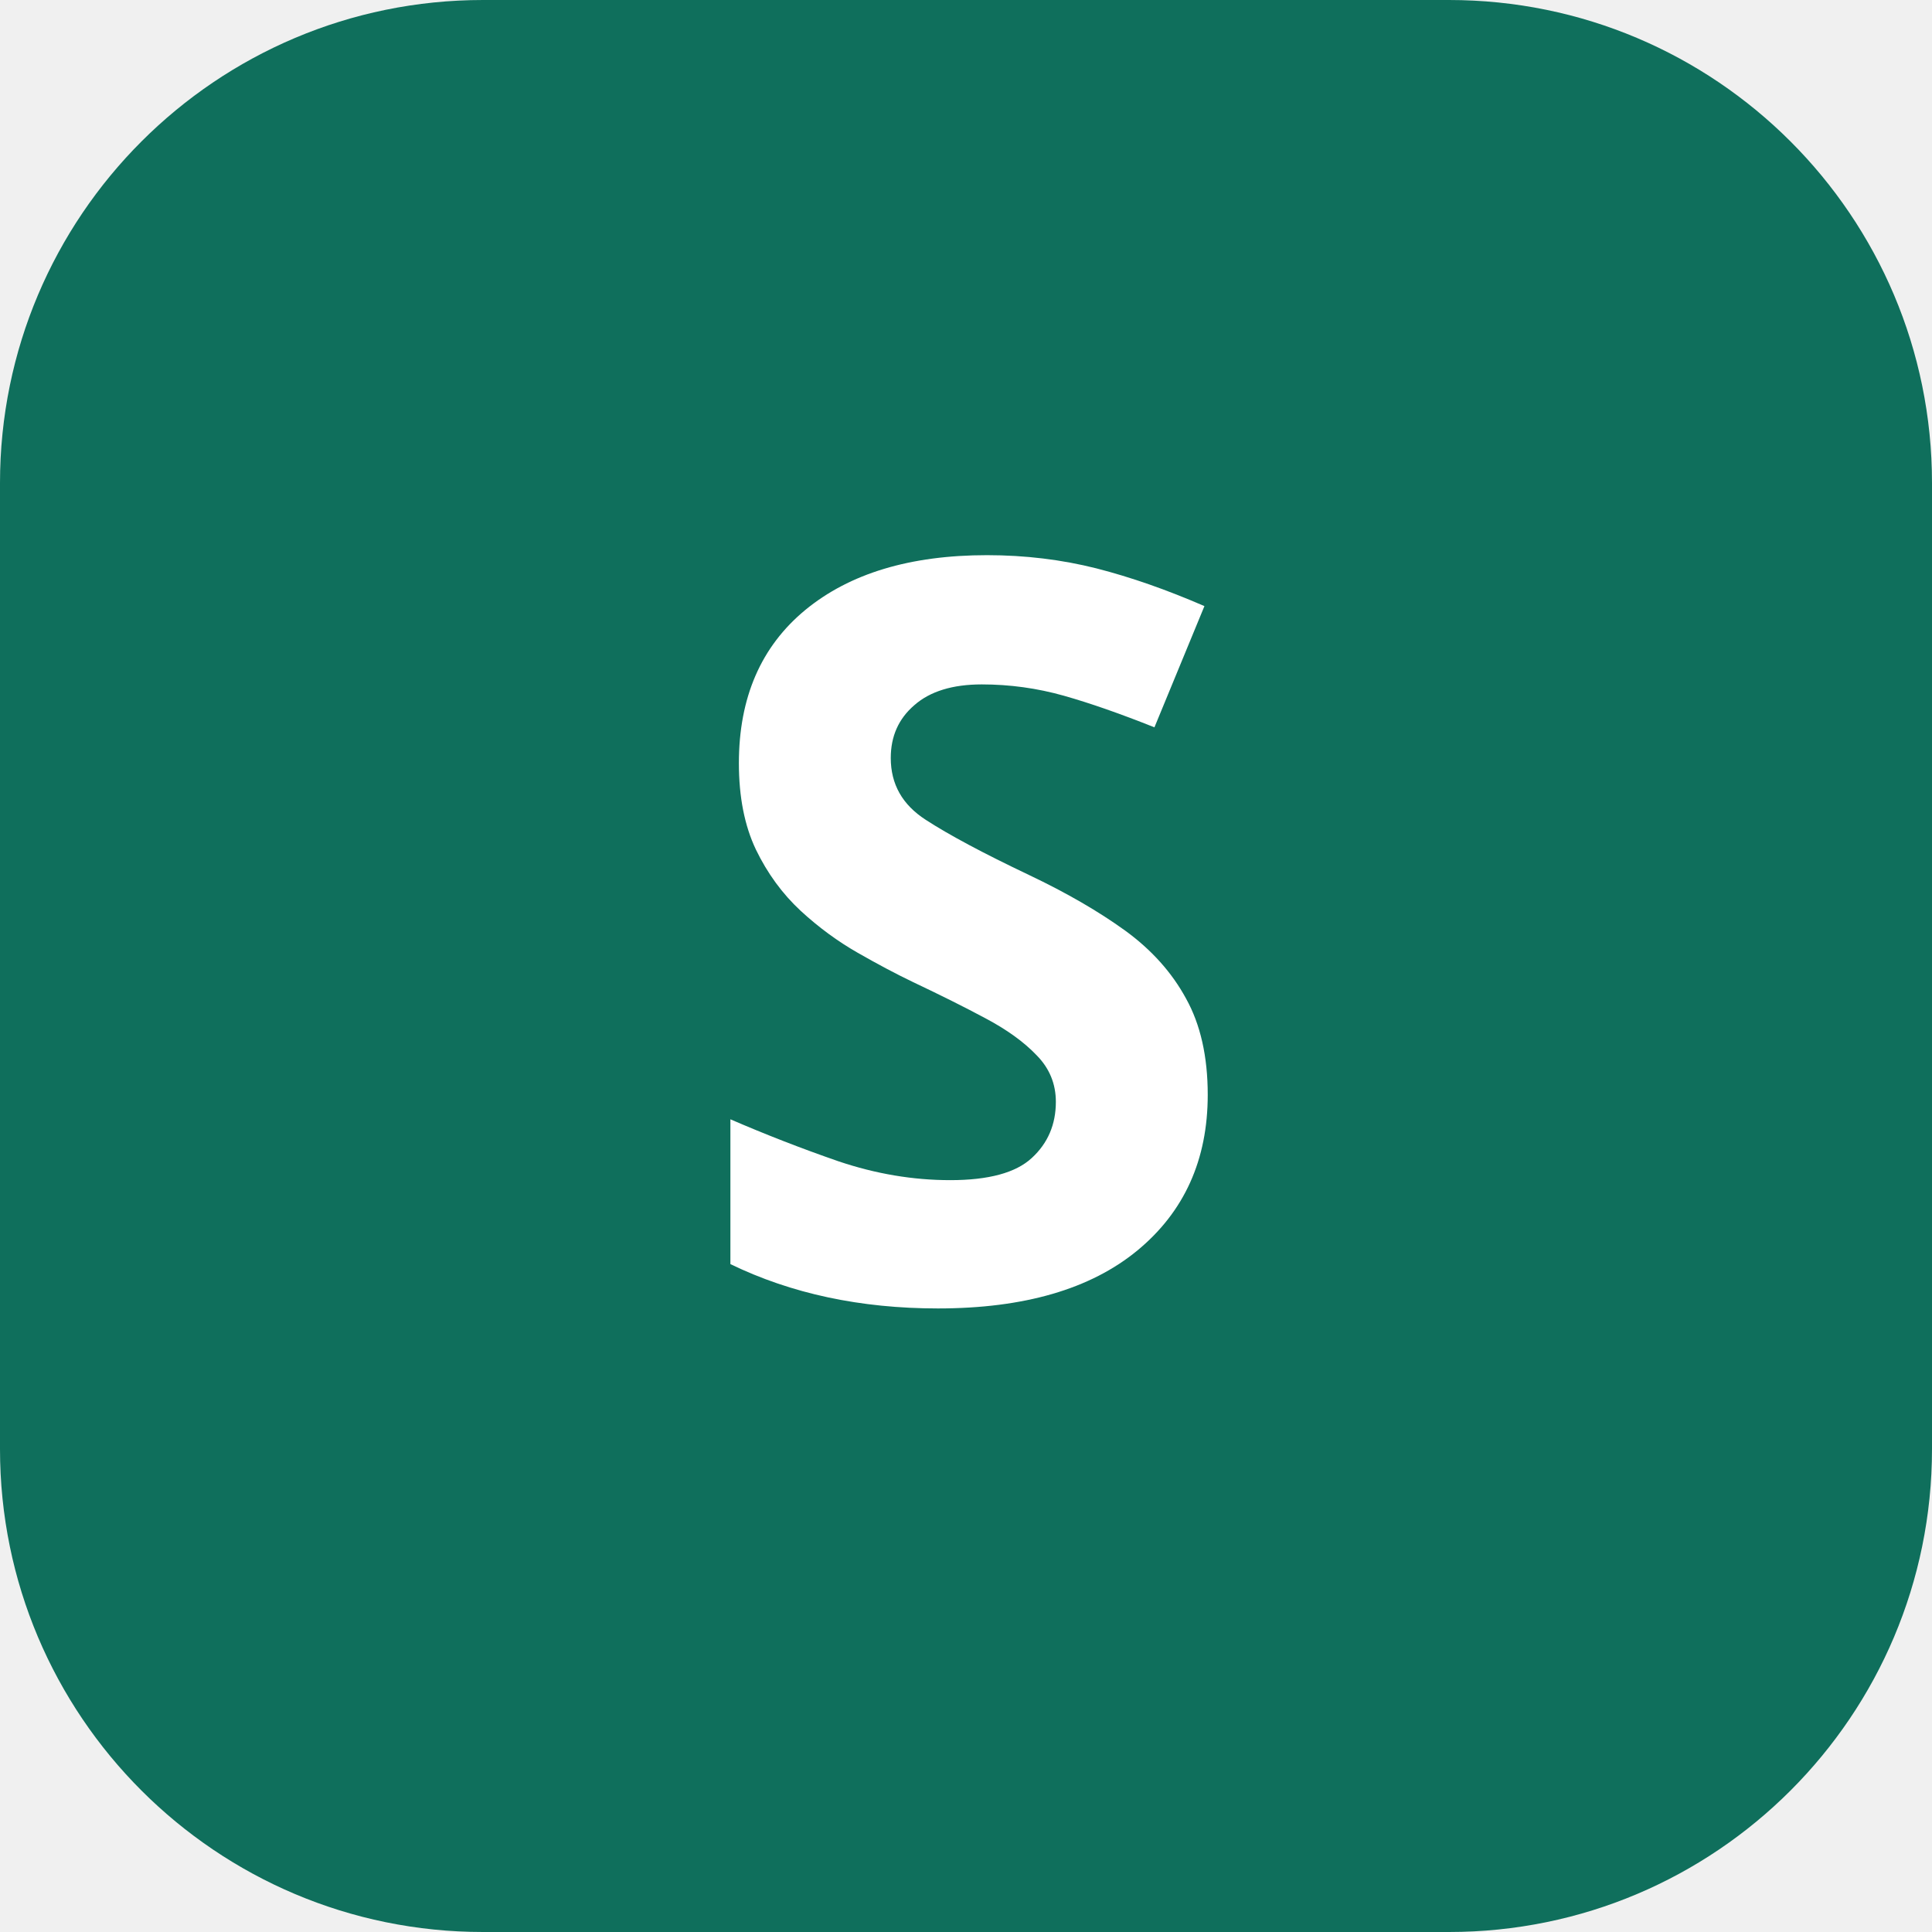
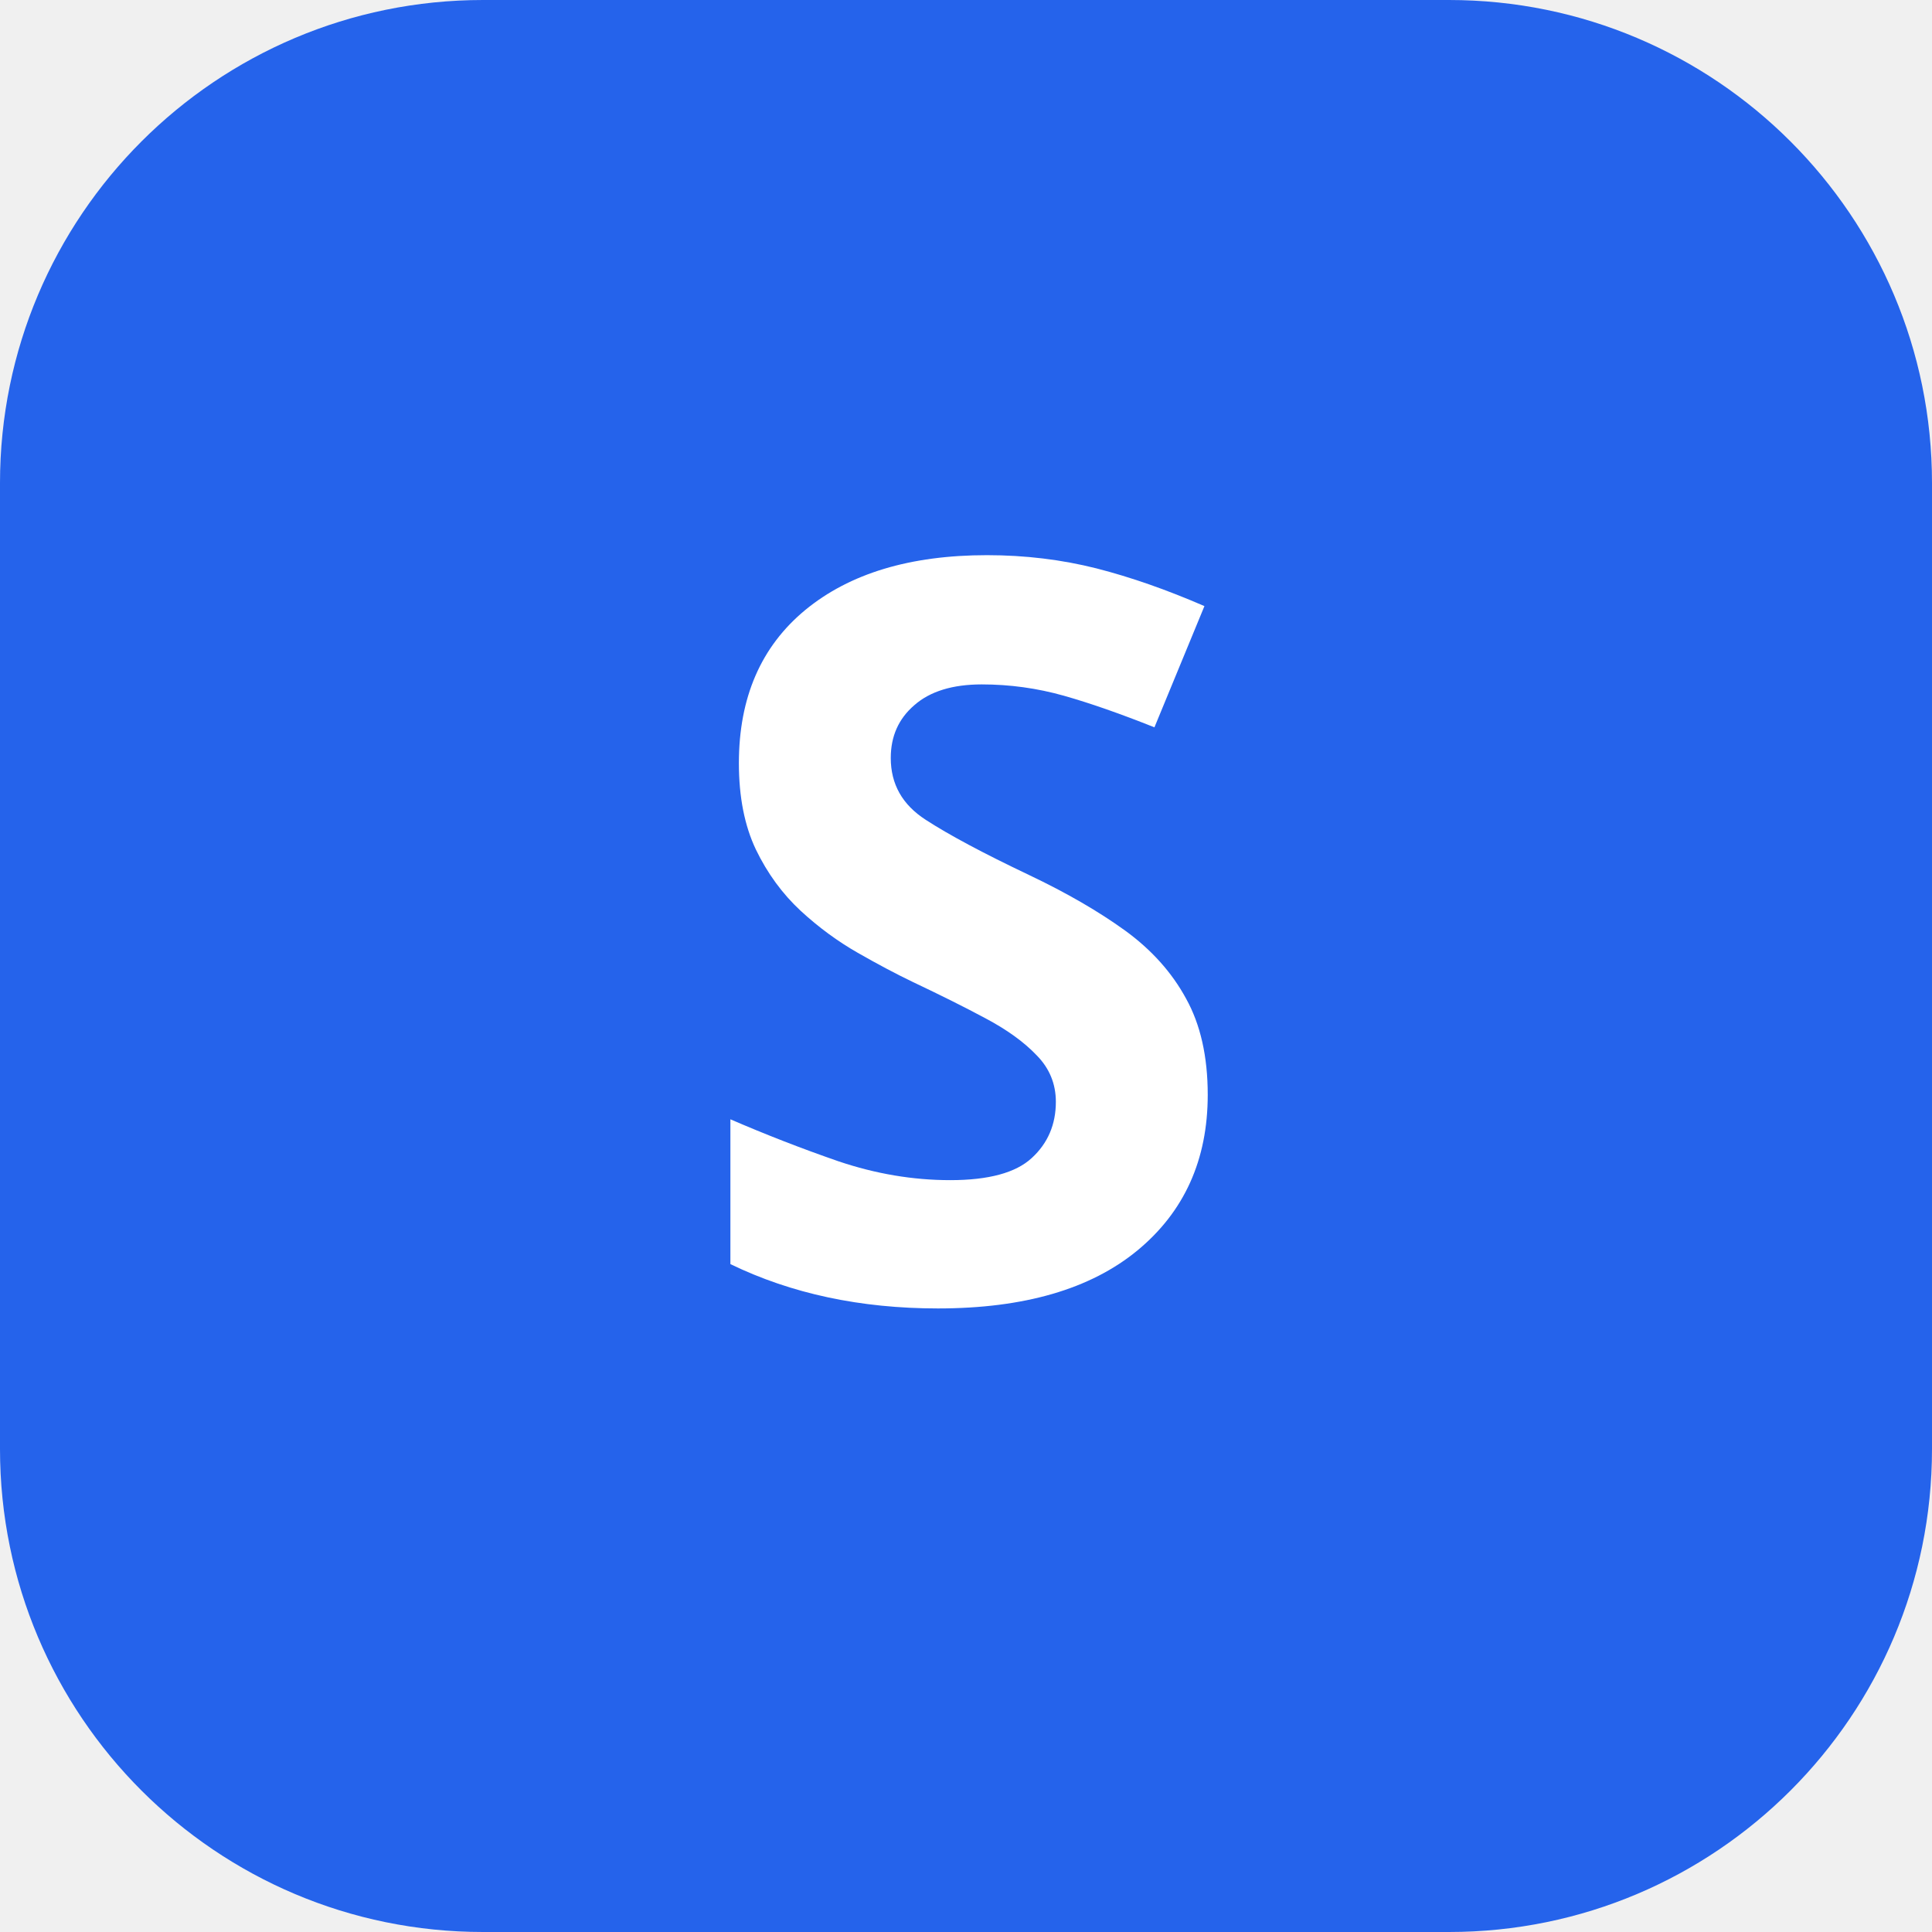
<svg xmlns="http://www.w3.org/2000/svg" viewBox="0 0 64 64">
-   <rect width="64" height="64" rx="16" fill="#0f6f5c" />
+   <rect width="64" height="64" rx="16" fill="#2563eb" />
  <text x="32" y="43" font-family="Segoe UI, sans-serif" font-size="34" font-weight="800" fill="#ffffff" text-anchor="middle">S</text>
</svg>
